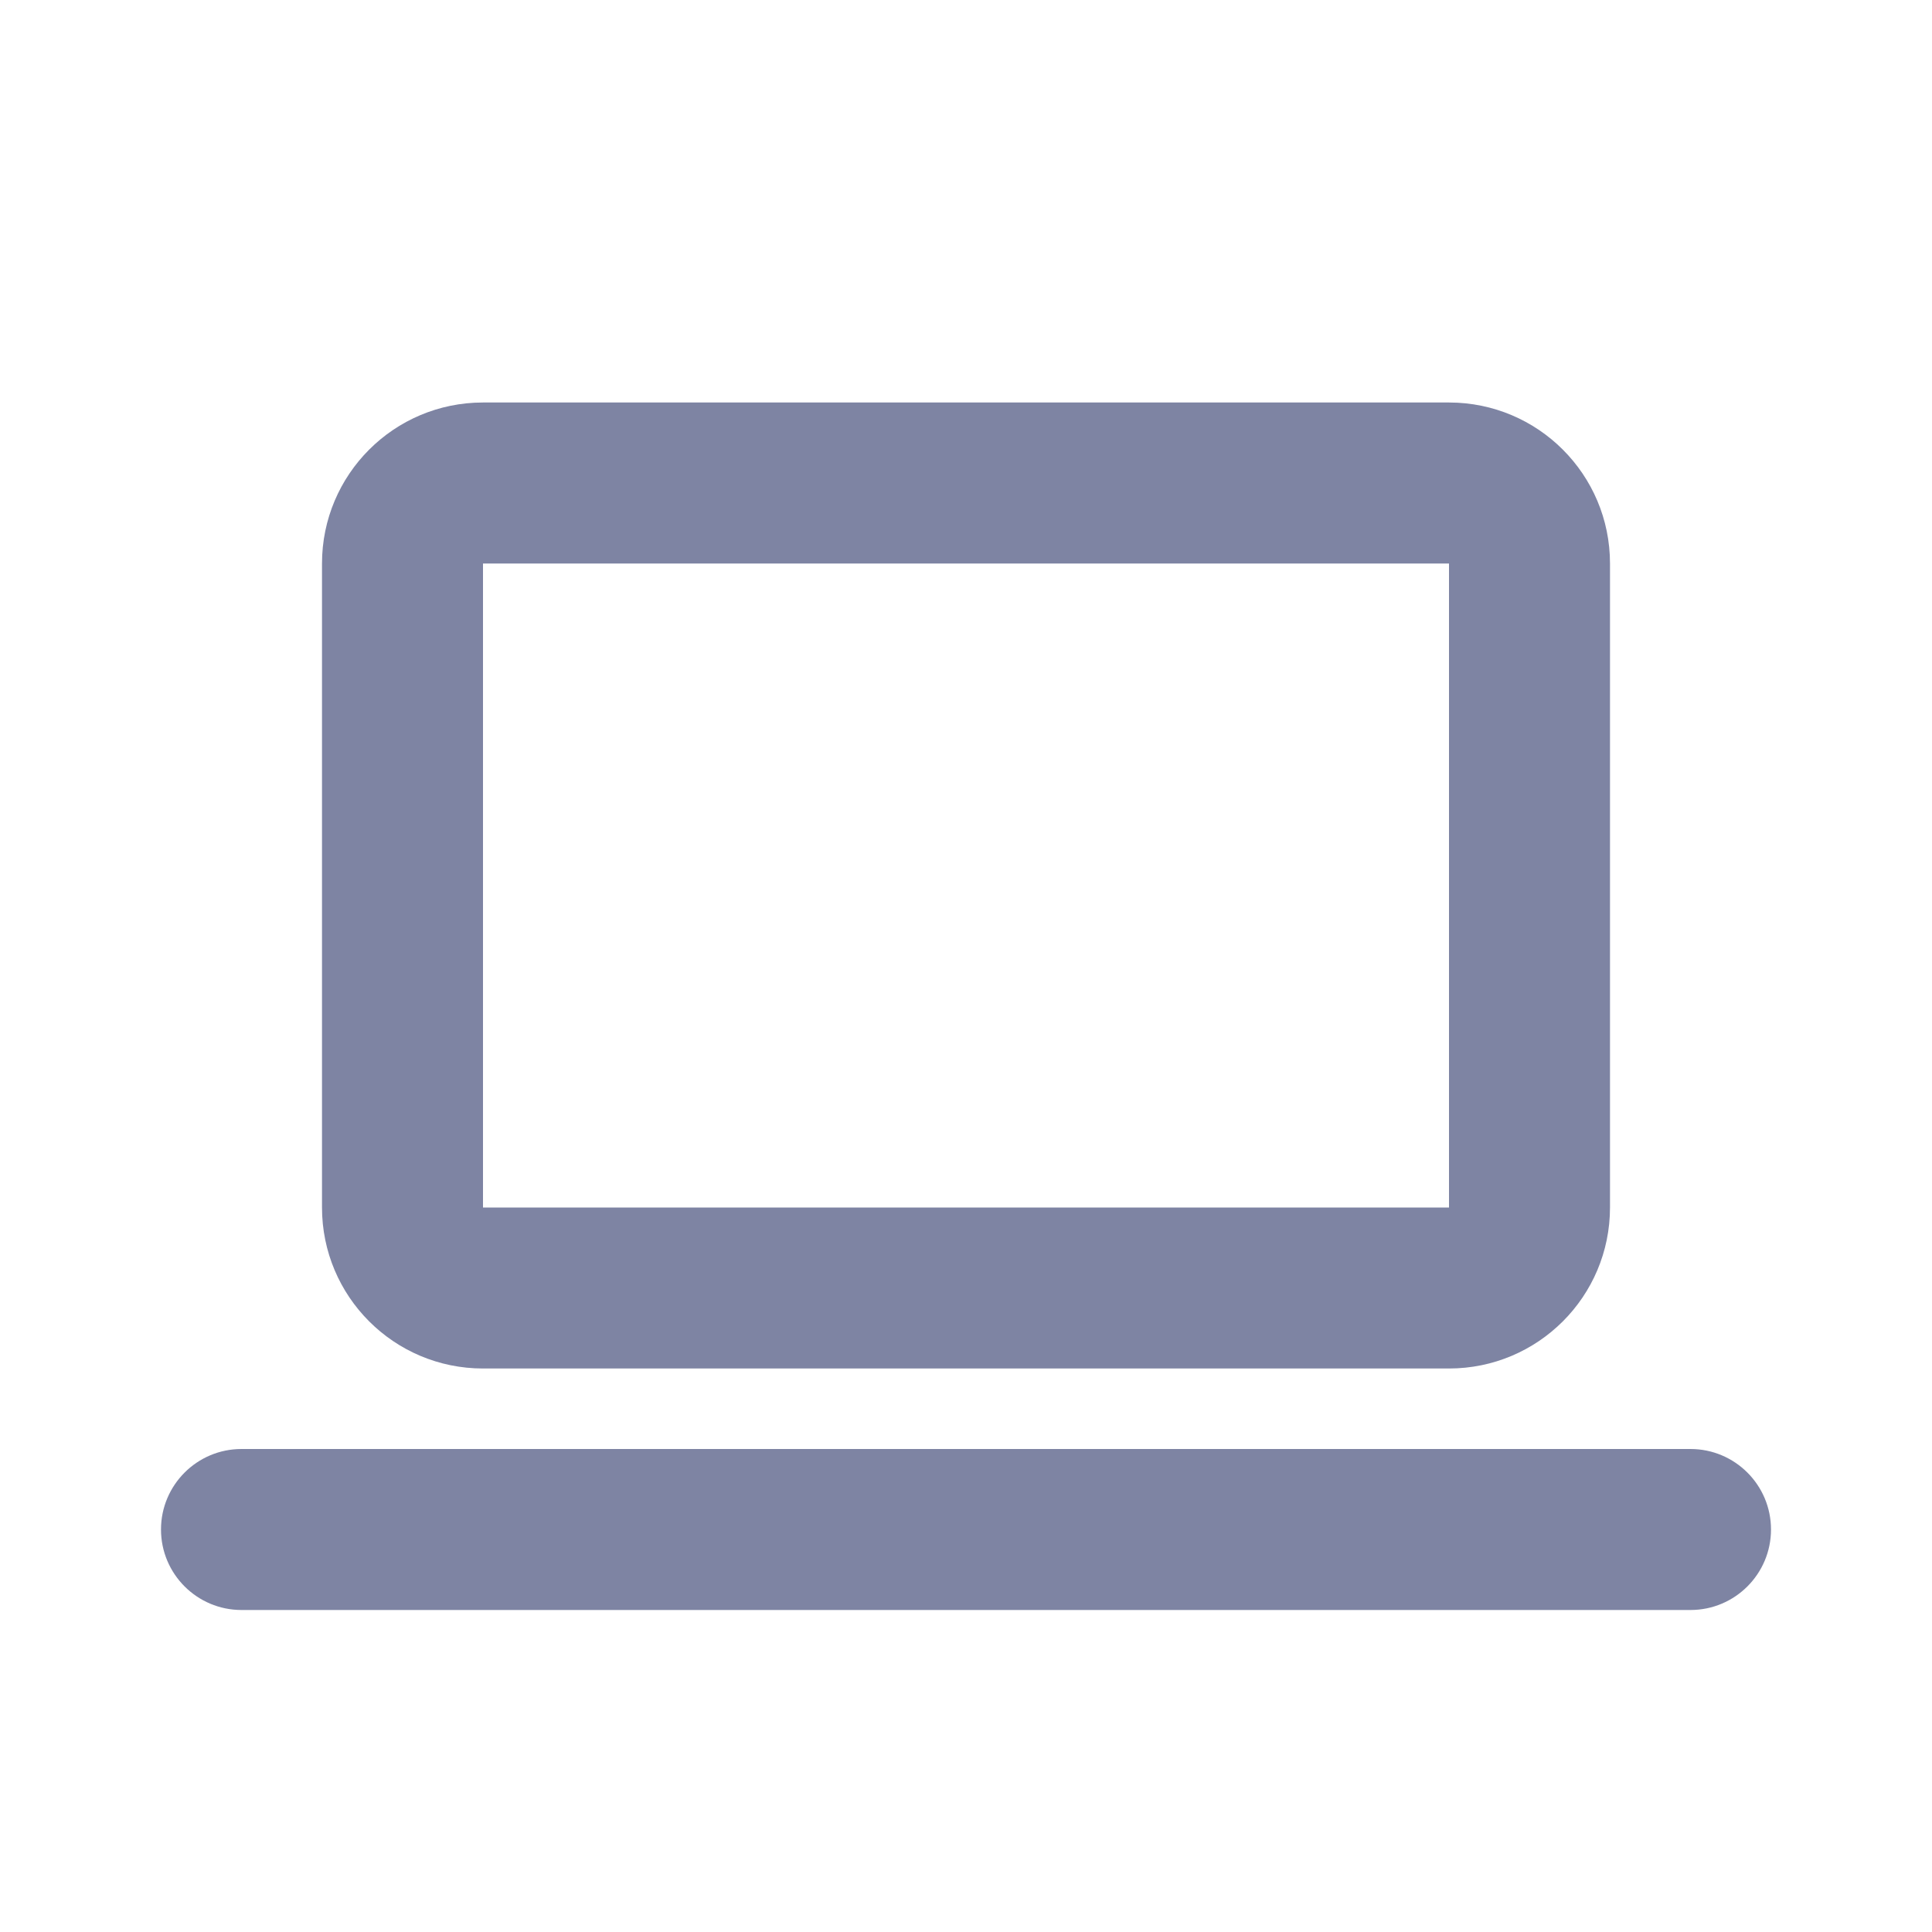
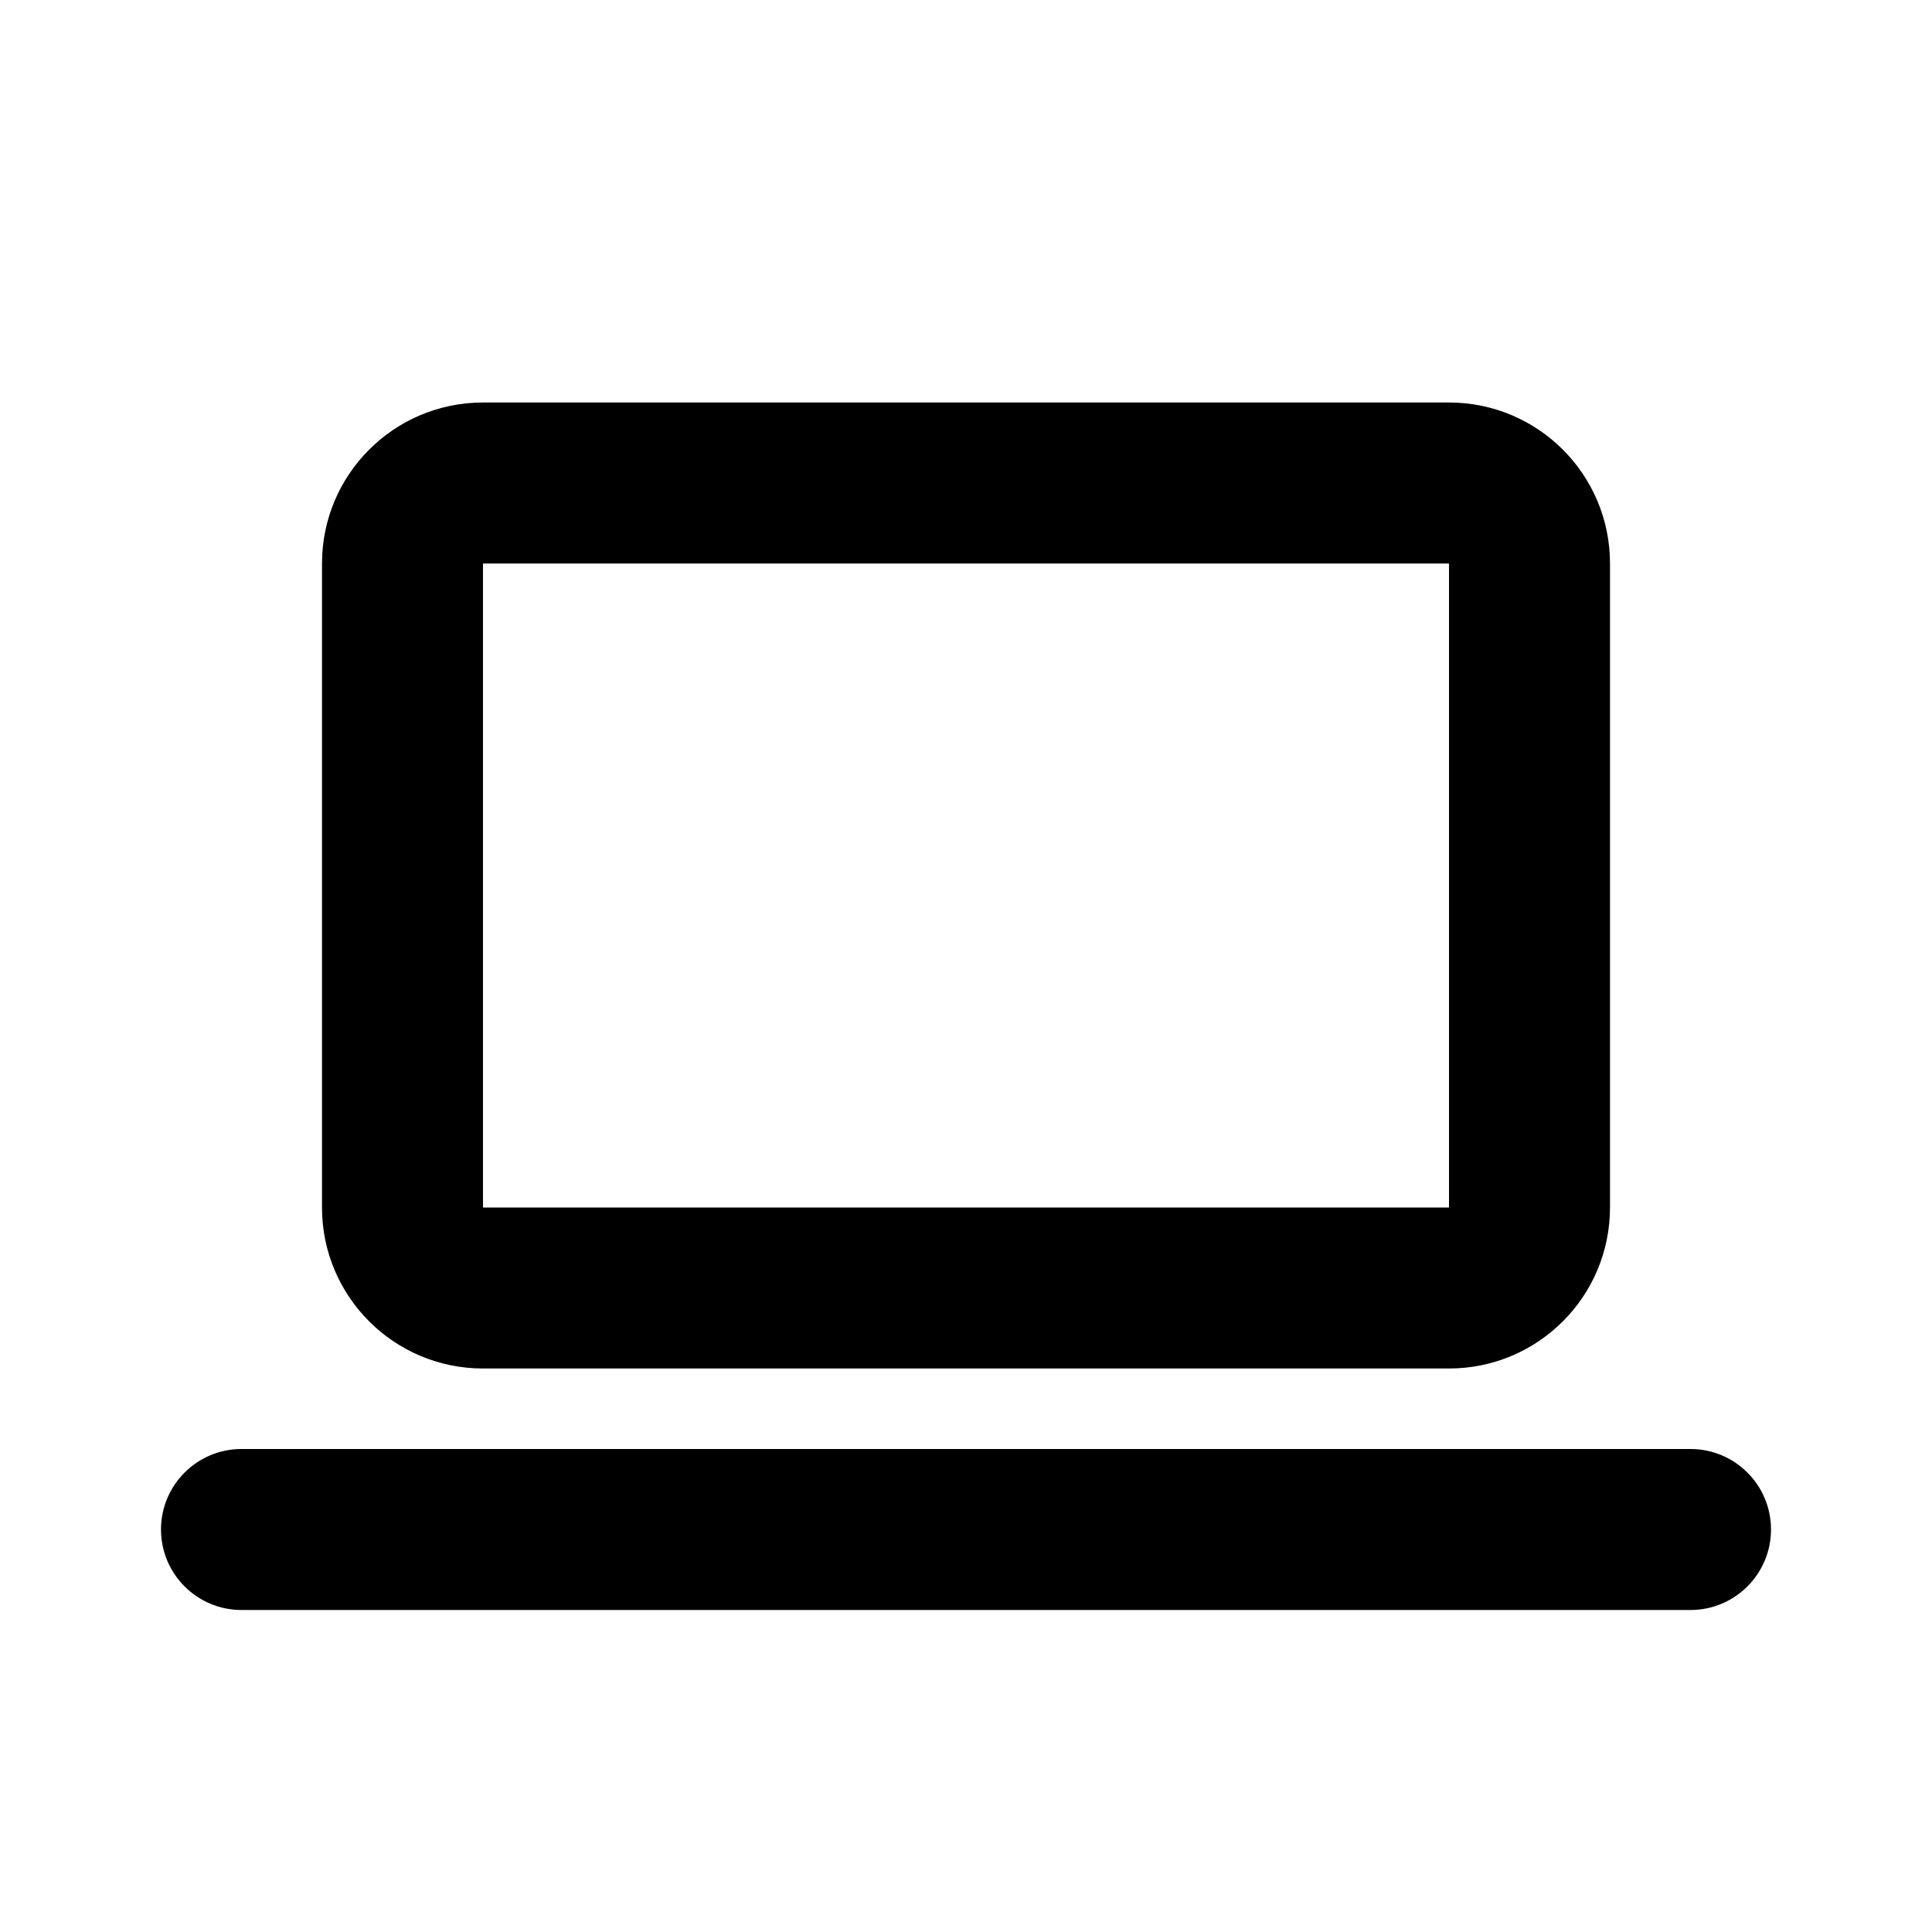
<svg xmlns="http://www.w3.org/2000/svg" width="24" height="24" viewBox="0 0 24 24" fill="none">
-   <path fill-rule="evenodd" clip-rule="evenodd" d="M21 18C21.552 18 22 18.448 22 19C22 19.552 21.552 20 21 20H3C2.448 20 2 19.552 2 19C2 18.448 2.448 18 3 18H21ZM18 5C19.105 5 20 5.895 20 7V15C20 16.105 19.105 17 18 17H6C4.895 17 4 16.105 4 15V7C4 5.895 4.895 5 6 5H18ZM18 7H6V15H18V7Z" fill="#7E84A3" />
+   <path fill-rule="evenodd" clip-rule="evenodd" d="M21 18C21.552 18 22 18.448 22 19C22 19.552 21.552 20 21 20H3C2.448 20 2 19.552 2 19C2 18.448 2.448 18 3 18H21ZM18 5C19.105 5 20 5.895 20 7V15C20 16.105 19.105 17 18 17H6C4.895 17 4 16.105 4 15V7C4 5.895 4.895 5 6 5H18ZM18 7H6V15H18V7Z" fill="#000000" />
</svg>
